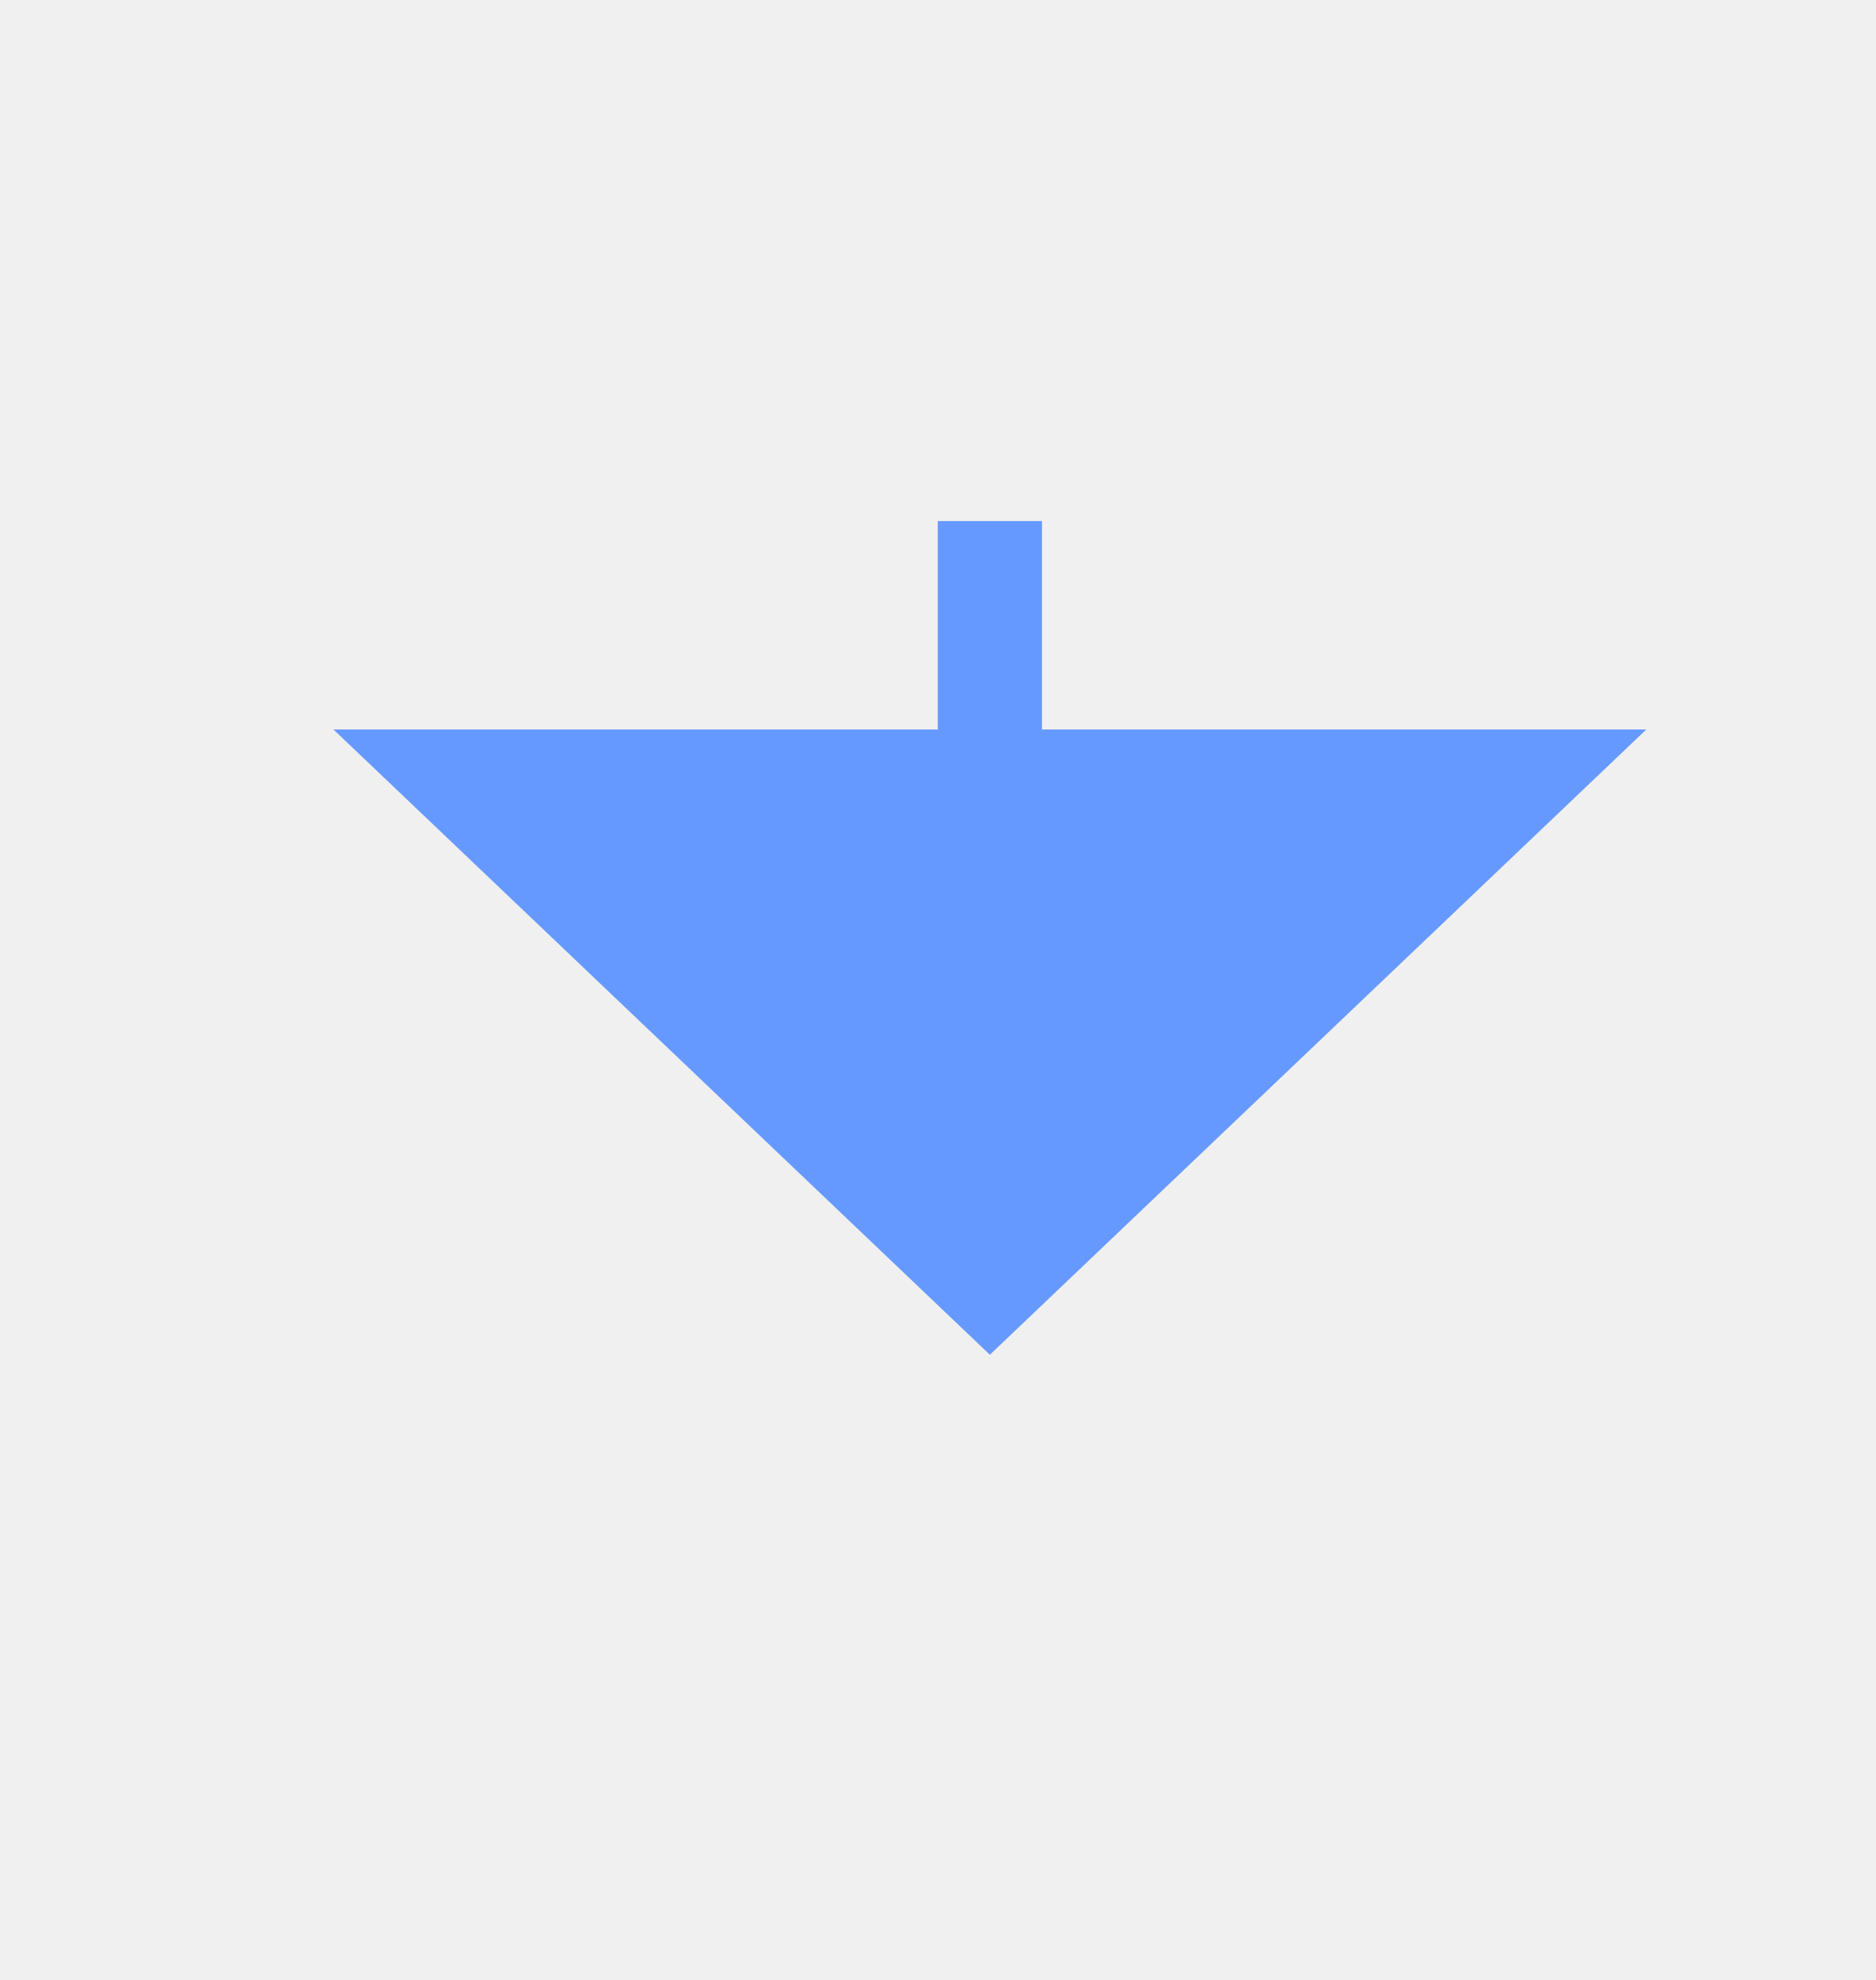
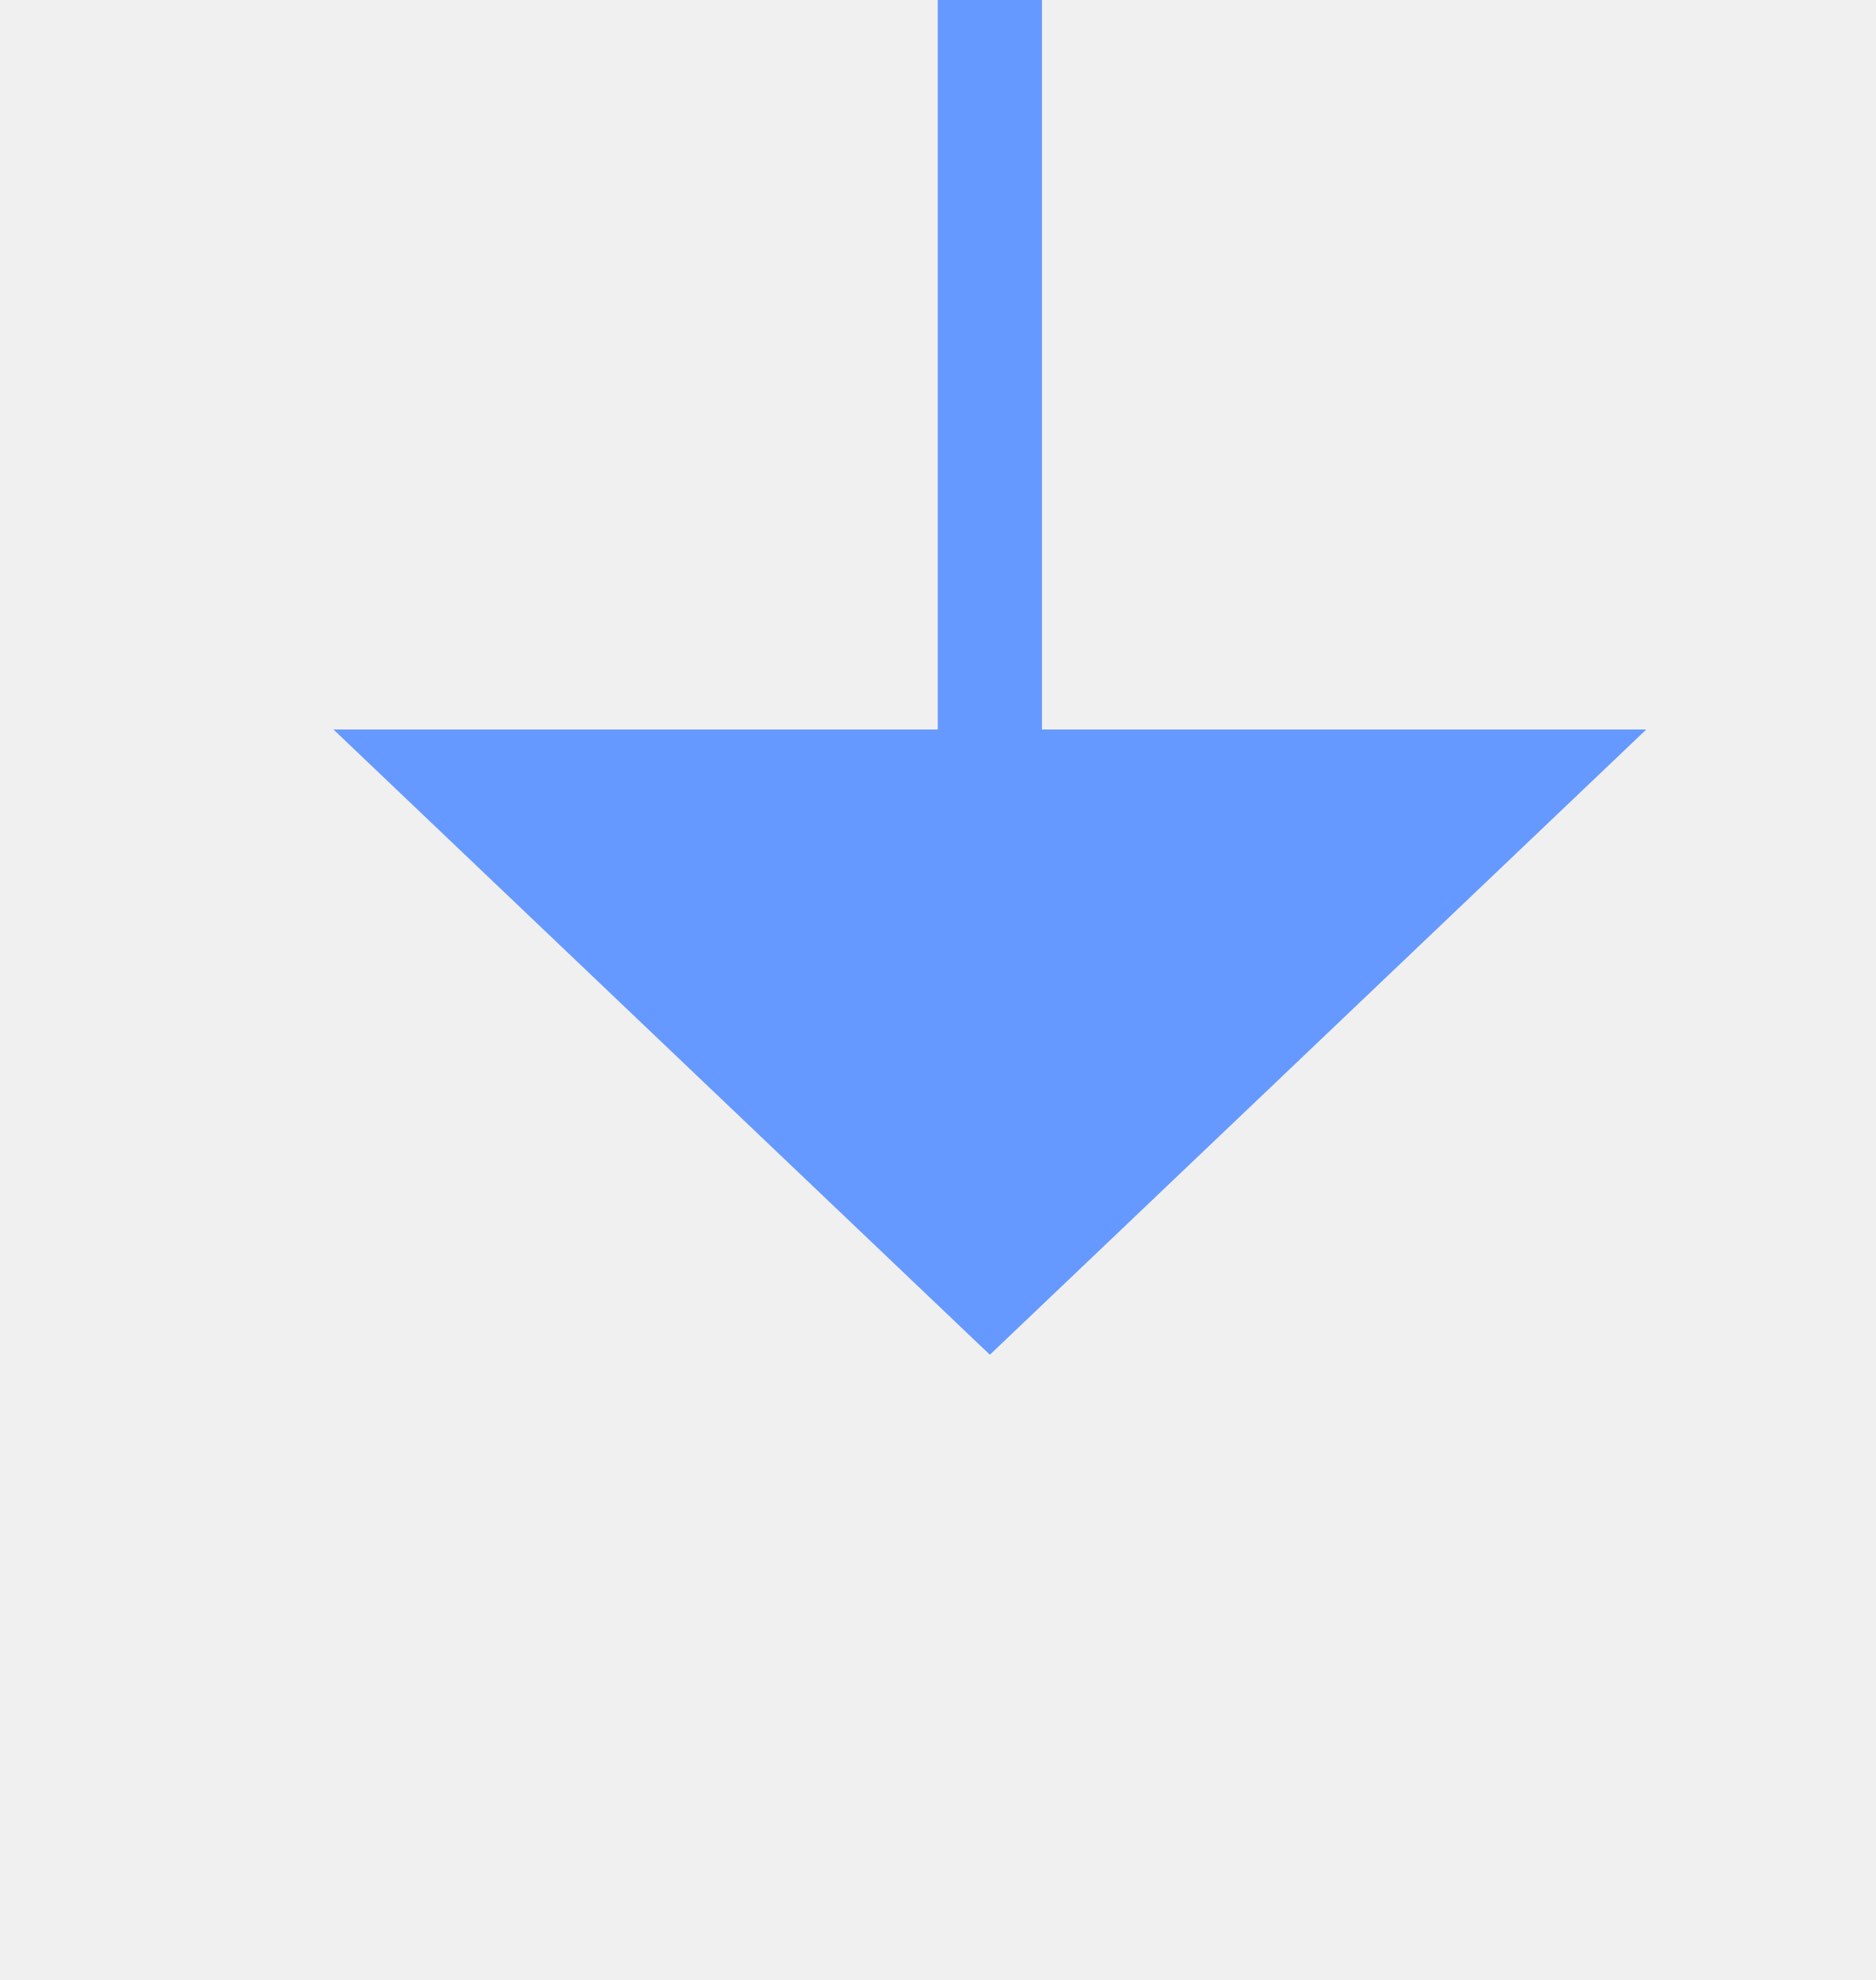
- <svg xmlns="http://www.w3.org/2000/svg" version="1.1" width="18px" height="19px" preserveAspectRatio="xMidYMin meet" viewBox="376 705  16 19">
+ <svg xmlns="http://www.w3.org/2000/svg" version="1.1" width="18px" height="19px" preserveAspectRatio="xMidYMin meet" viewBox="376 496  16 19">
  <defs>
-     <mask fill="white" id="clip71">
-       <path d="M 367.5 685  L 400.5 685  L 400.5 710  L 367.5 710  Z M 367.5 678  L 400.5 678  L 400.5 727  L 367.5 727  Z " fill-rule="evenodd" />
+     <mask fill="white" id="clip41">
+       <path d="M 341.5 466  L 426.5 466  L 426.5 491  L 341.5 491  Z M 341.5 449  L 426.5 449  L 426.5 518  L 341.5 518  Z " fill-rule="evenodd" />
    </mask>
  </defs>
-   <path d="M 384.5 685  L 384.5 678  M 384.5 710  L 384.5 713  " stroke-width="1" stroke="#6699ff" fill="none" />
-   <path d="M 378.2 712  L 384.5 718  L 390.8 712  L 378.2 712  Z " fill-rule="nonzero" fill="#6699ff" stroke="none" mask="url(#clip71)" />
+   <path d="M 384.5 466  L 384.5 449  M 384.5 491  L 384.5 504  " stroke-width="1" stroke="#6699ff" fill="none" />
+   <path d="M 378.2 503  L 384.5 509  L 390.8 503  L 378.2 503  Z " fill-rule="nonzero" fill="#6699ff" stroke="none" mask="url(#clip41)" />
</svg>
